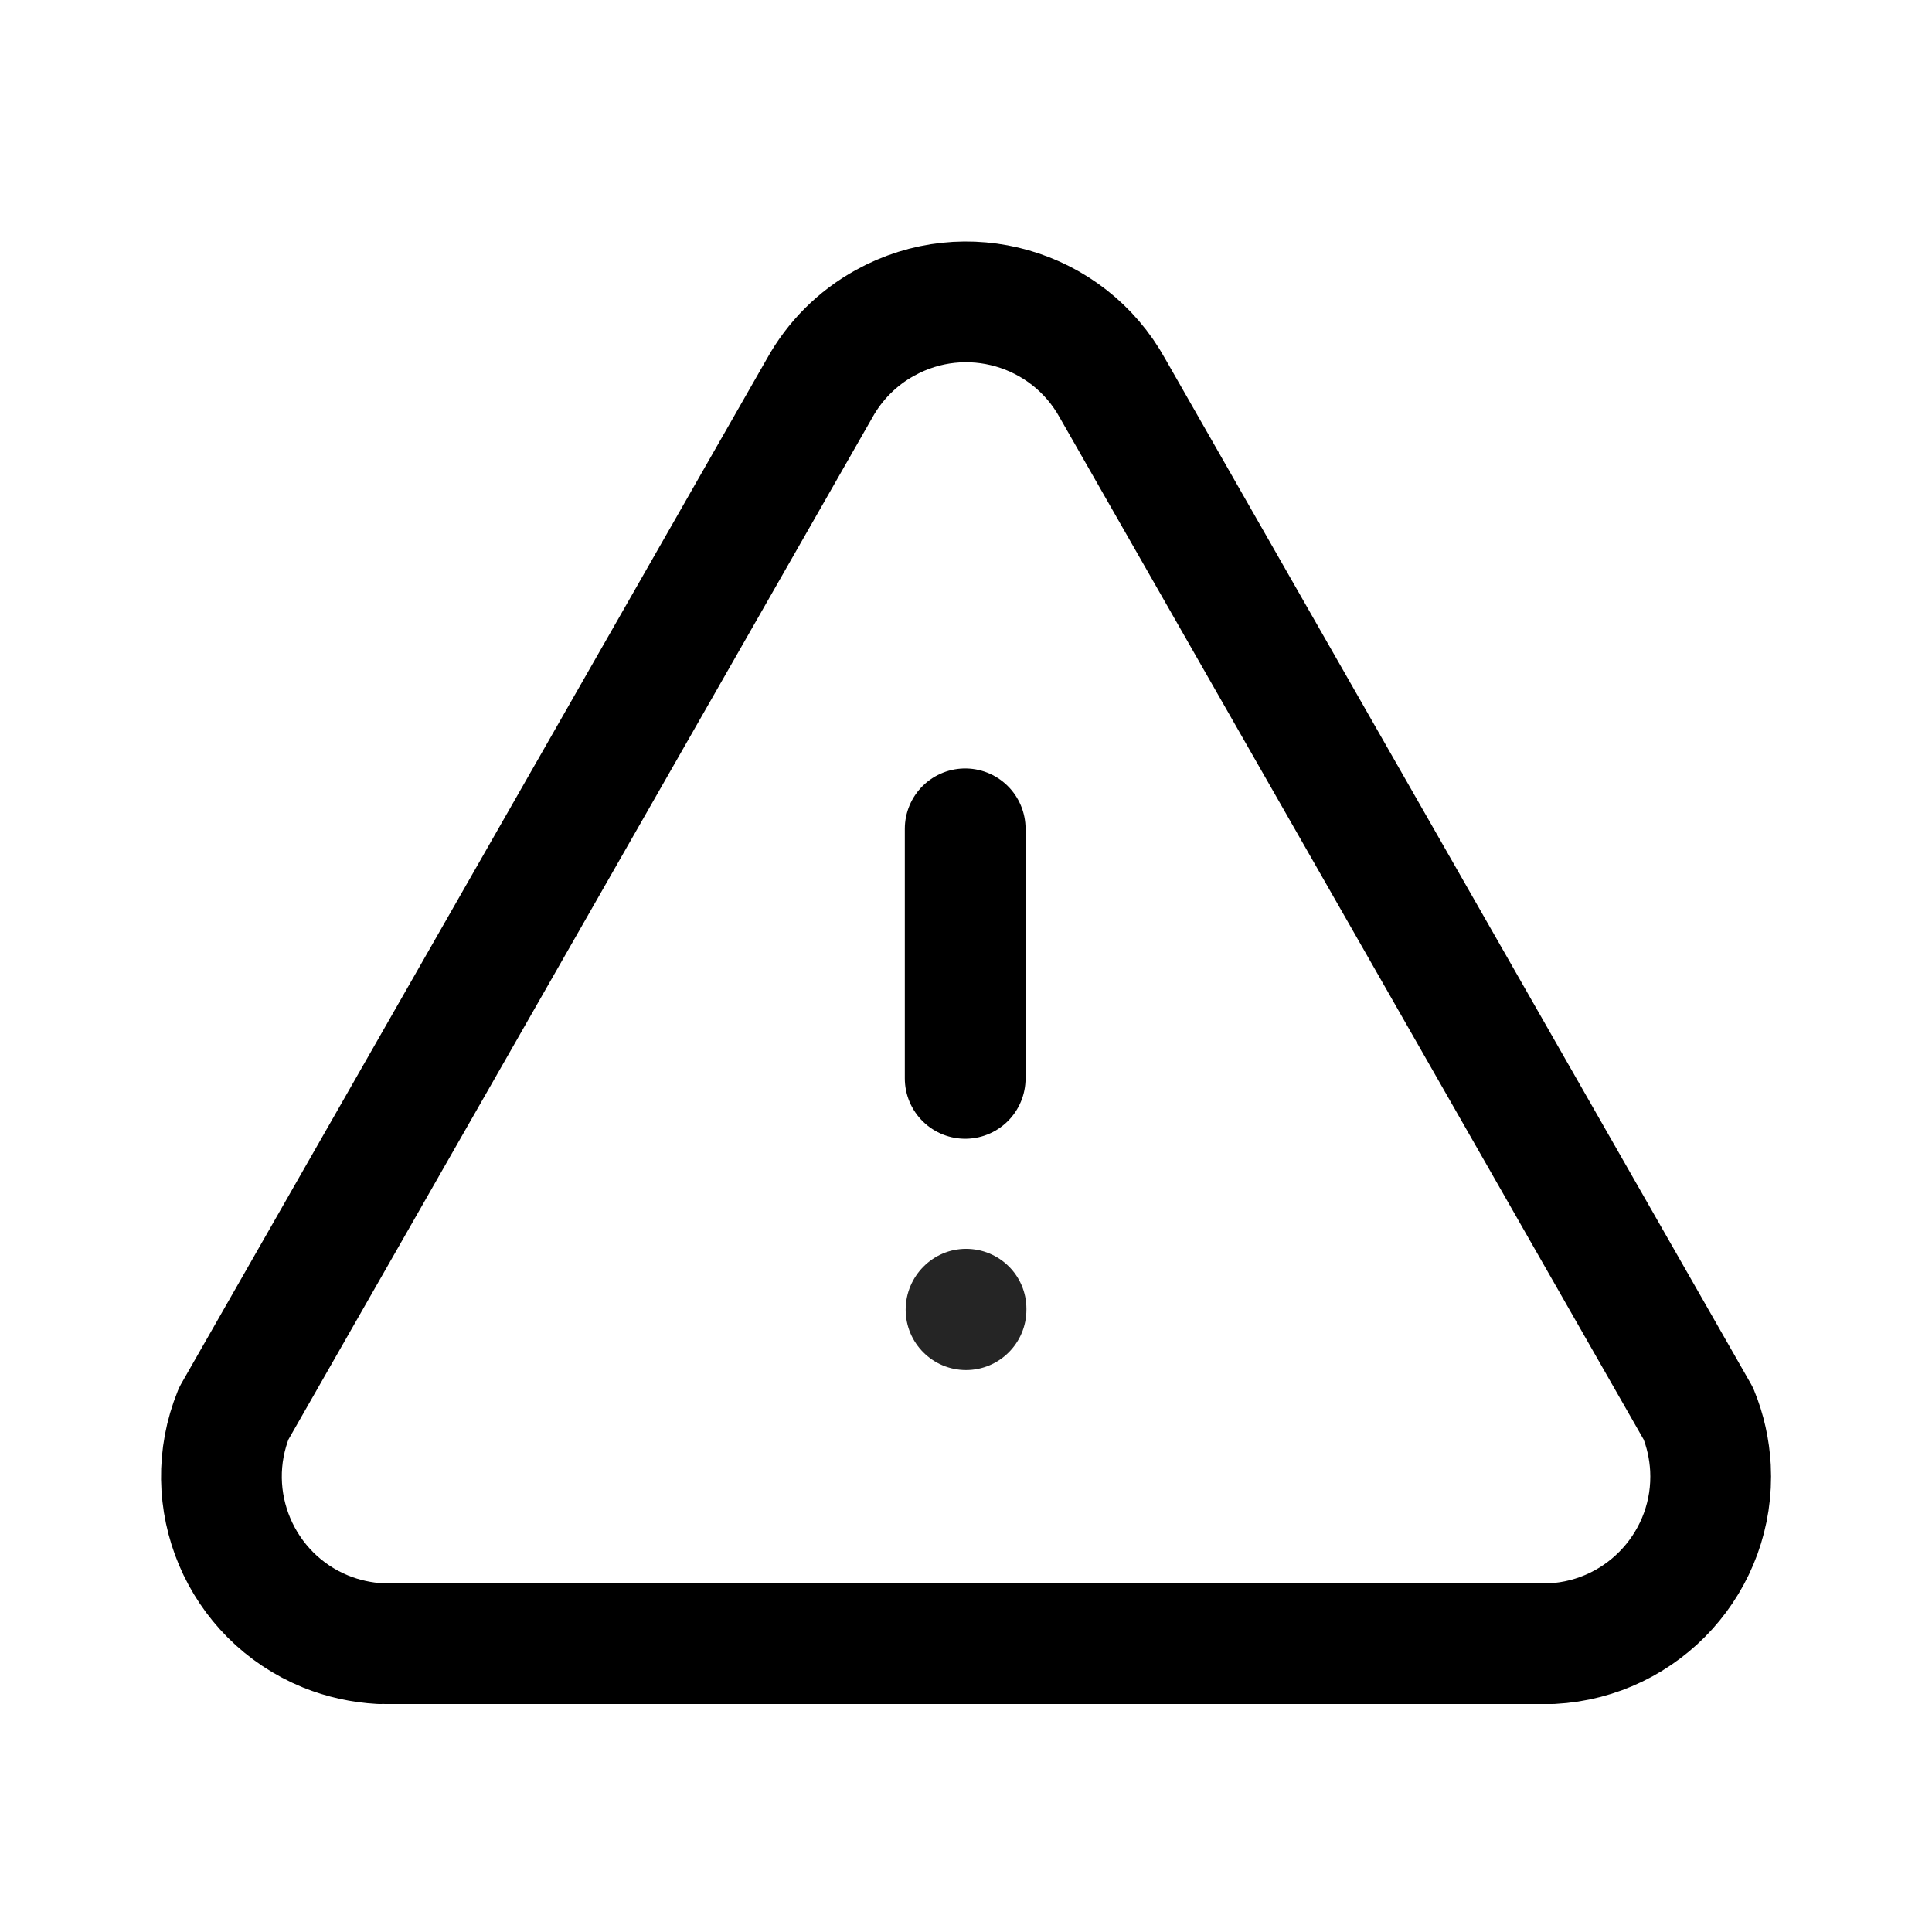
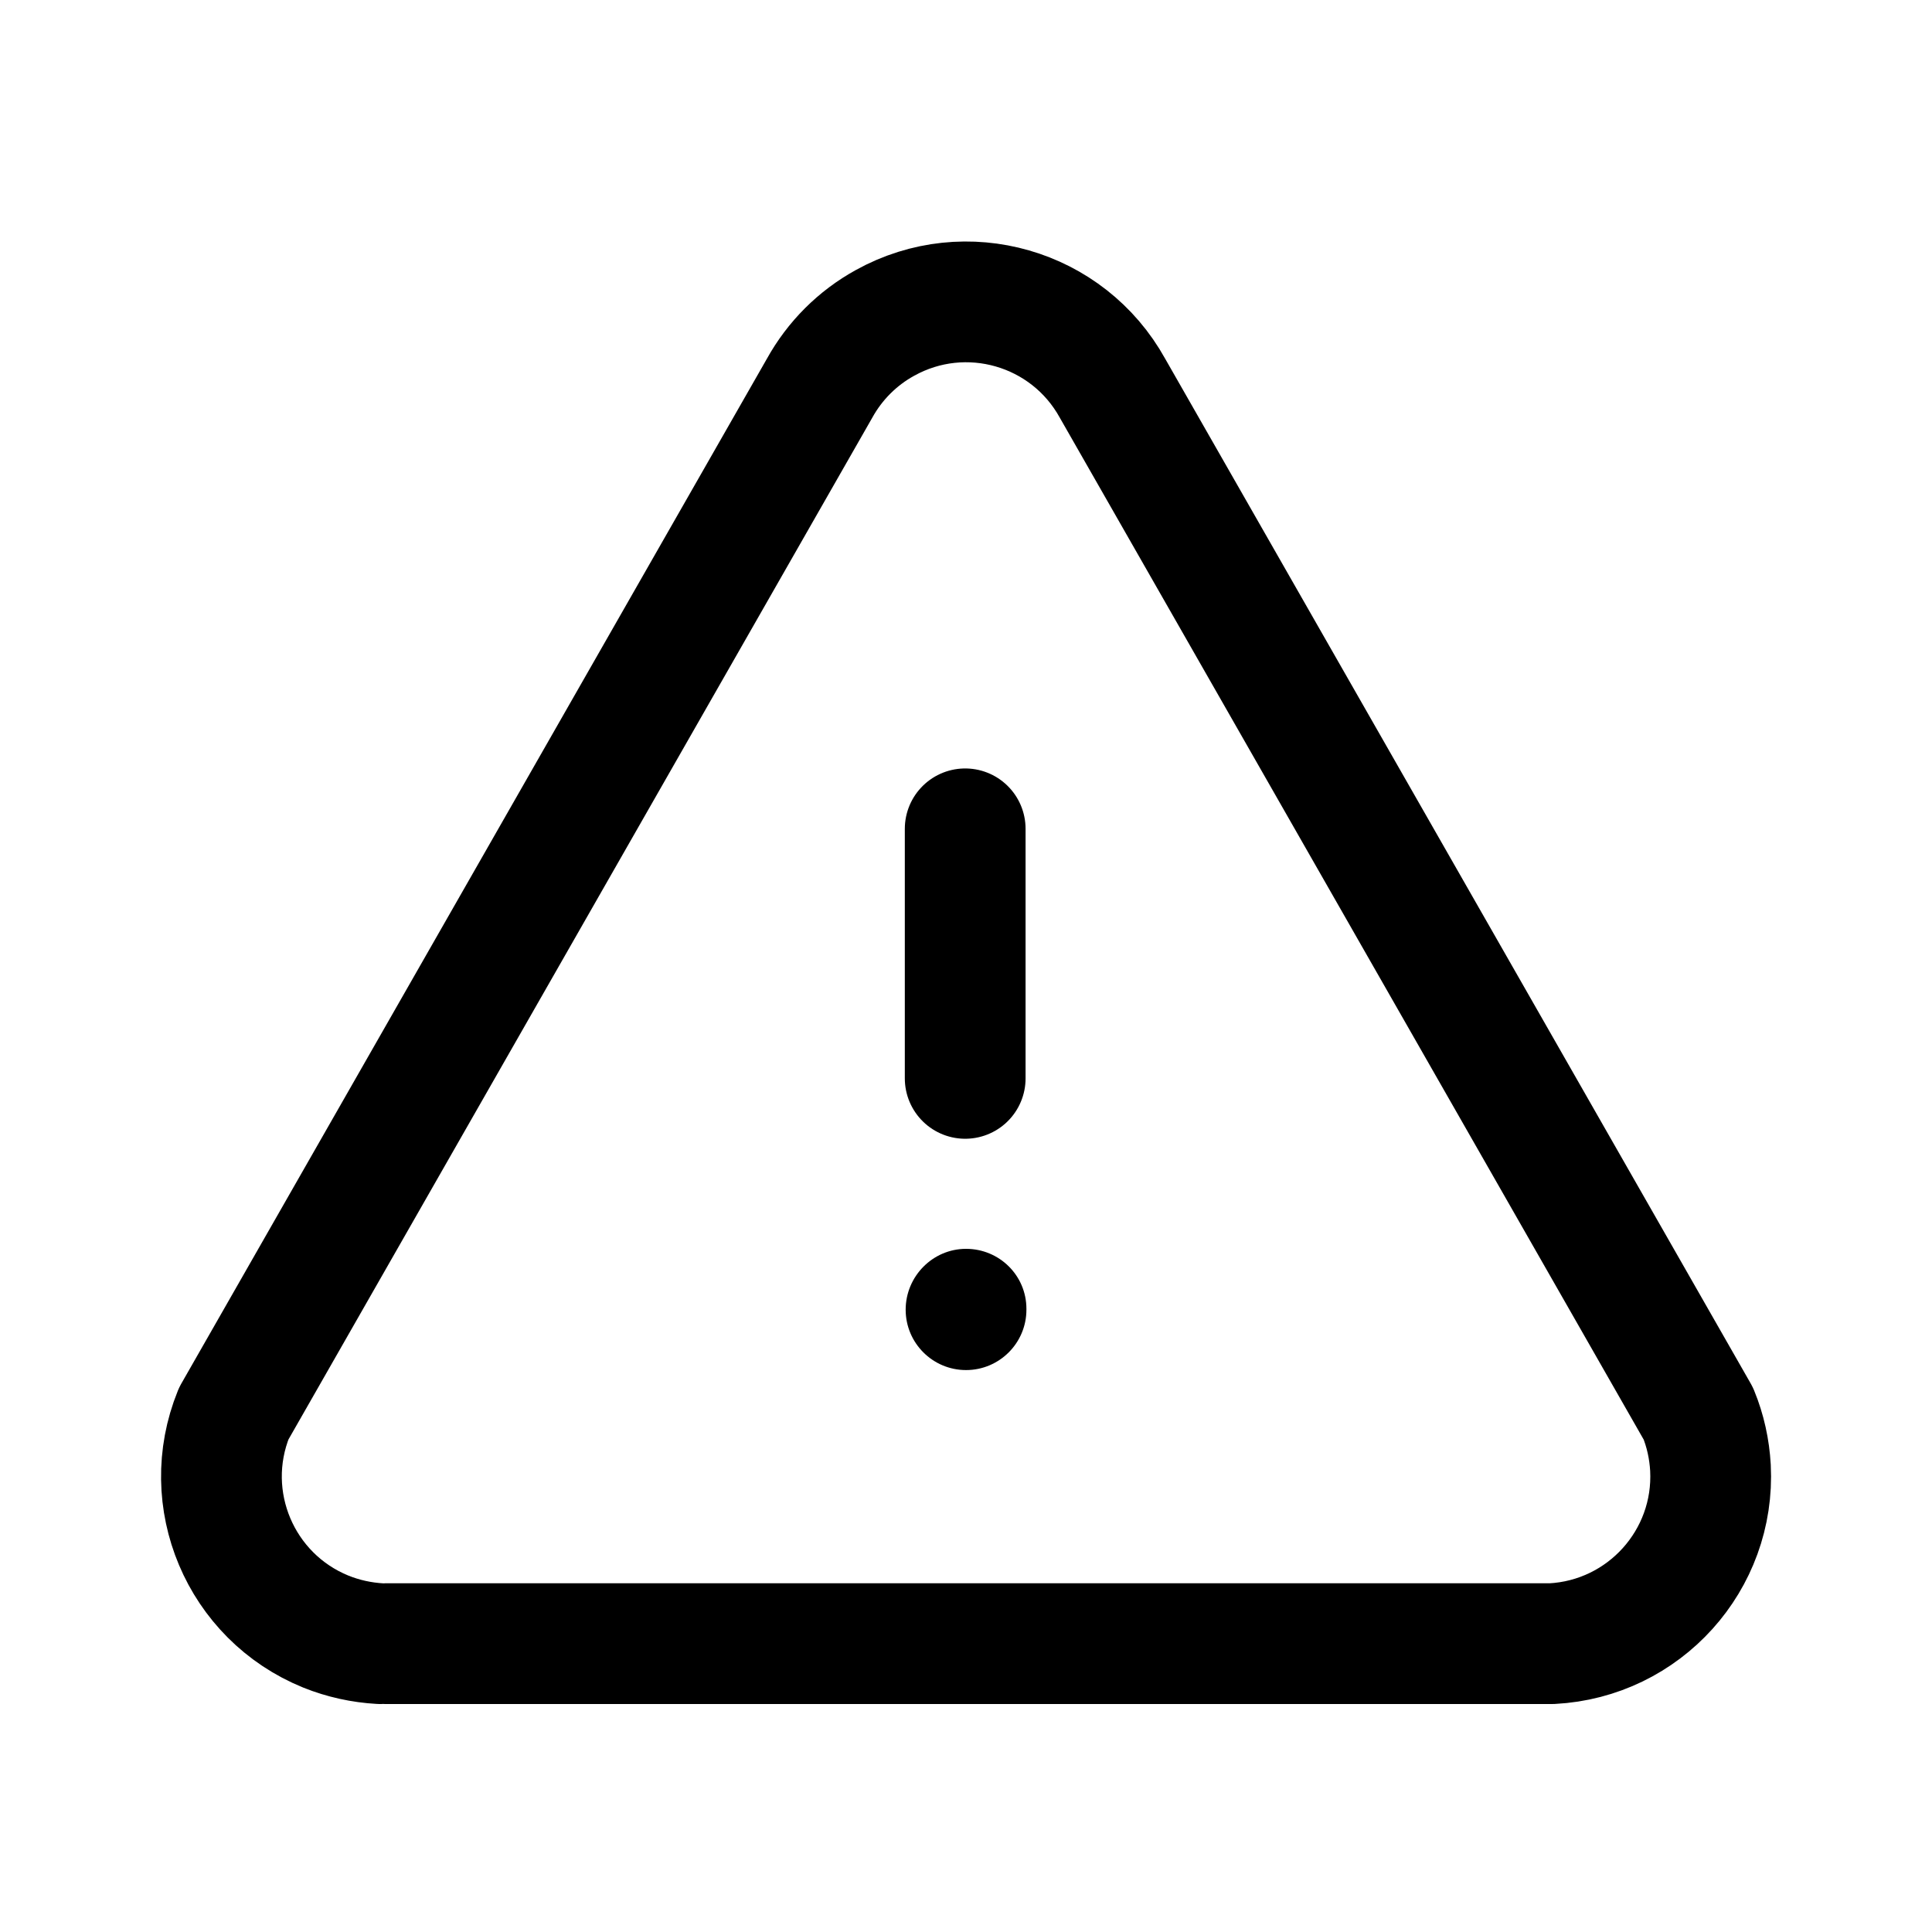
<svg xmlns="http://www.w3.org/2000/svg" width="48" height="48" viewBox="0 0 48 48" fill="none">
-   <path d="M22.501 32.539C22.501 31.711 23.173 31.027 24.001 31.027C24.829 31.027 25.501 31.689 25.501 32.517V32.539C25.501 33.367 24.829 34.039 24.001 34.039C23.173 34.039 22.501 33.367 22.501 32.539Z" fill="#252525" />
+   <path d="M22.501 32.539C22.501 31.711 23.173 31.027 24.001 31.027C24.829 31.027 25.501 31.689 25.501 32.517V32.539C25.501 33.367 24.829 34.039 24.001 34.039C23.173 34.039 22.501 33.367 22.501 32.539Z" fill="currentColor" />
  <path d="M9.592 40.836H38.556C40.85 40.716 42.614 38.762 42.496 36.468C42.47 36.004 42.37 35.546 42.194 35.118L27.64 9.646C26.528 7.636 23.998 6.908 21.988 8.022C21.304 8.398 20.74 8.962 20.362 9.646L5.808 35.118C4.944 37.246 5.968 39.67 8.094 40.536C8.526 40.71 8.982 40.81 9.446 40.836" stroke="currentColor" stroke-width="3" stroke-linecap="round" stroke-linejoin="round" />
  <path d="M23.98 26.792V20.592" stroke="currentColor" stroke-width="3" stroke-linecap="round" stroke-linejoin="round" />
</svg>
